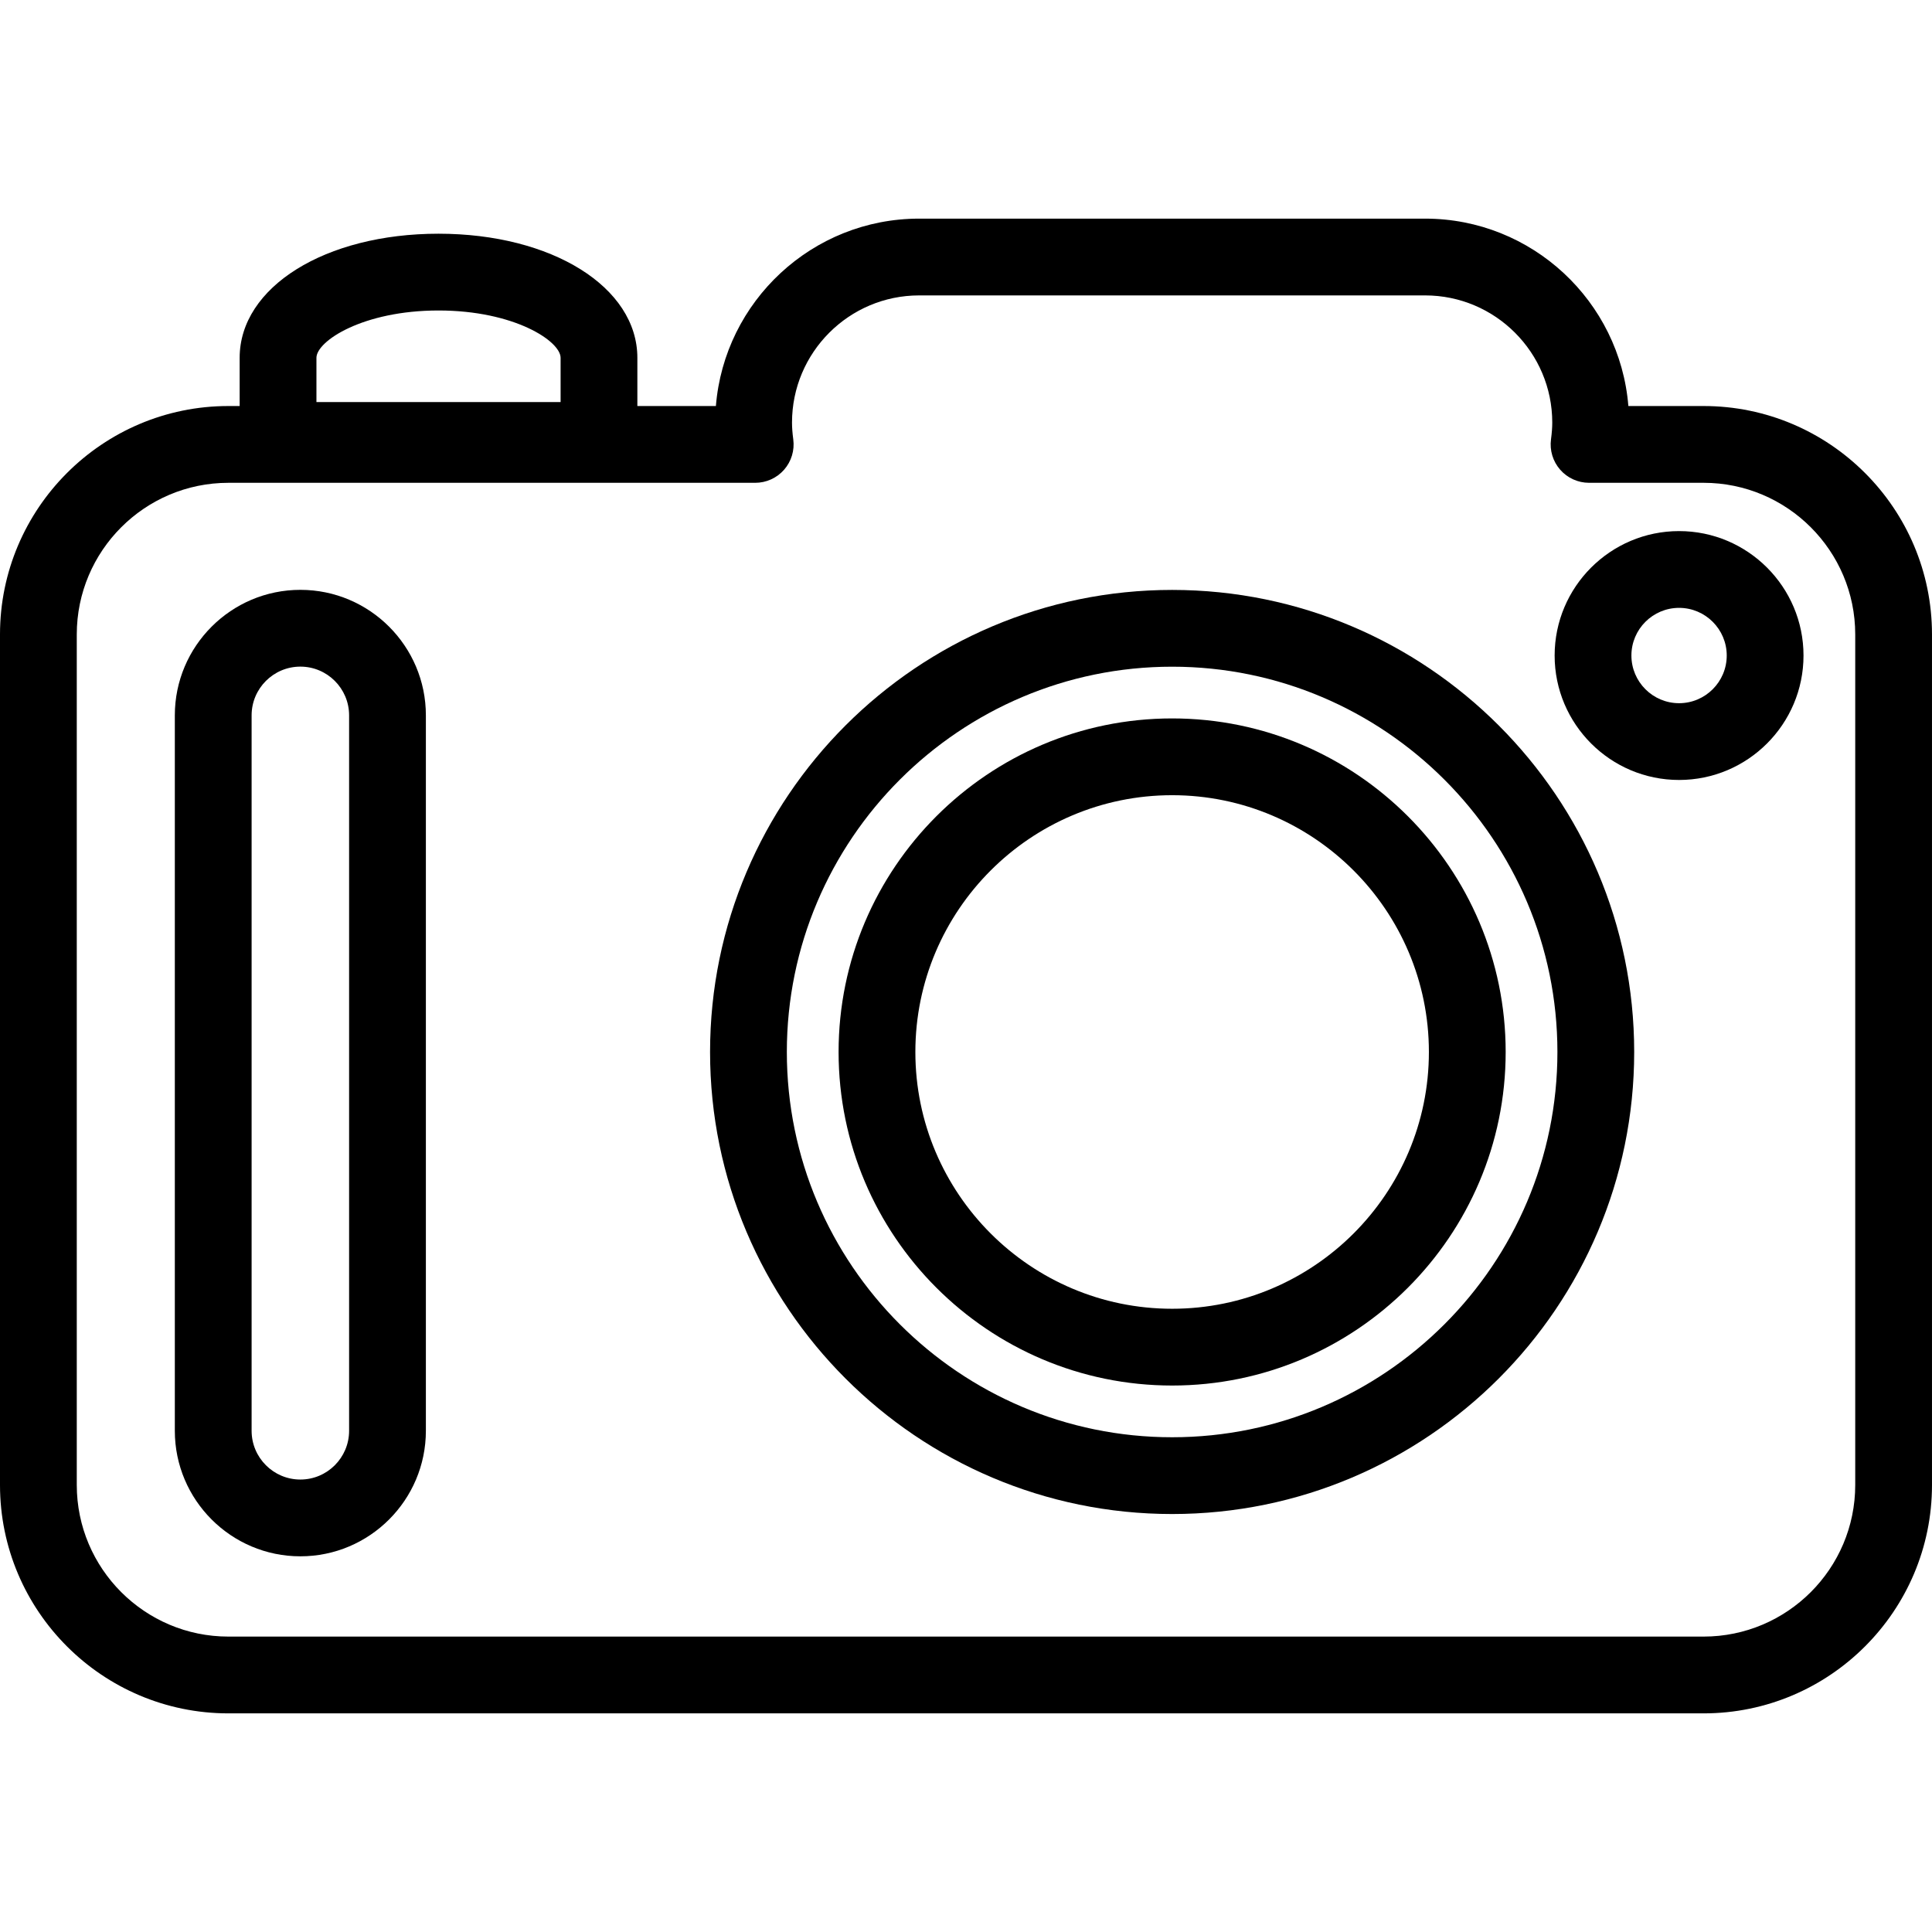
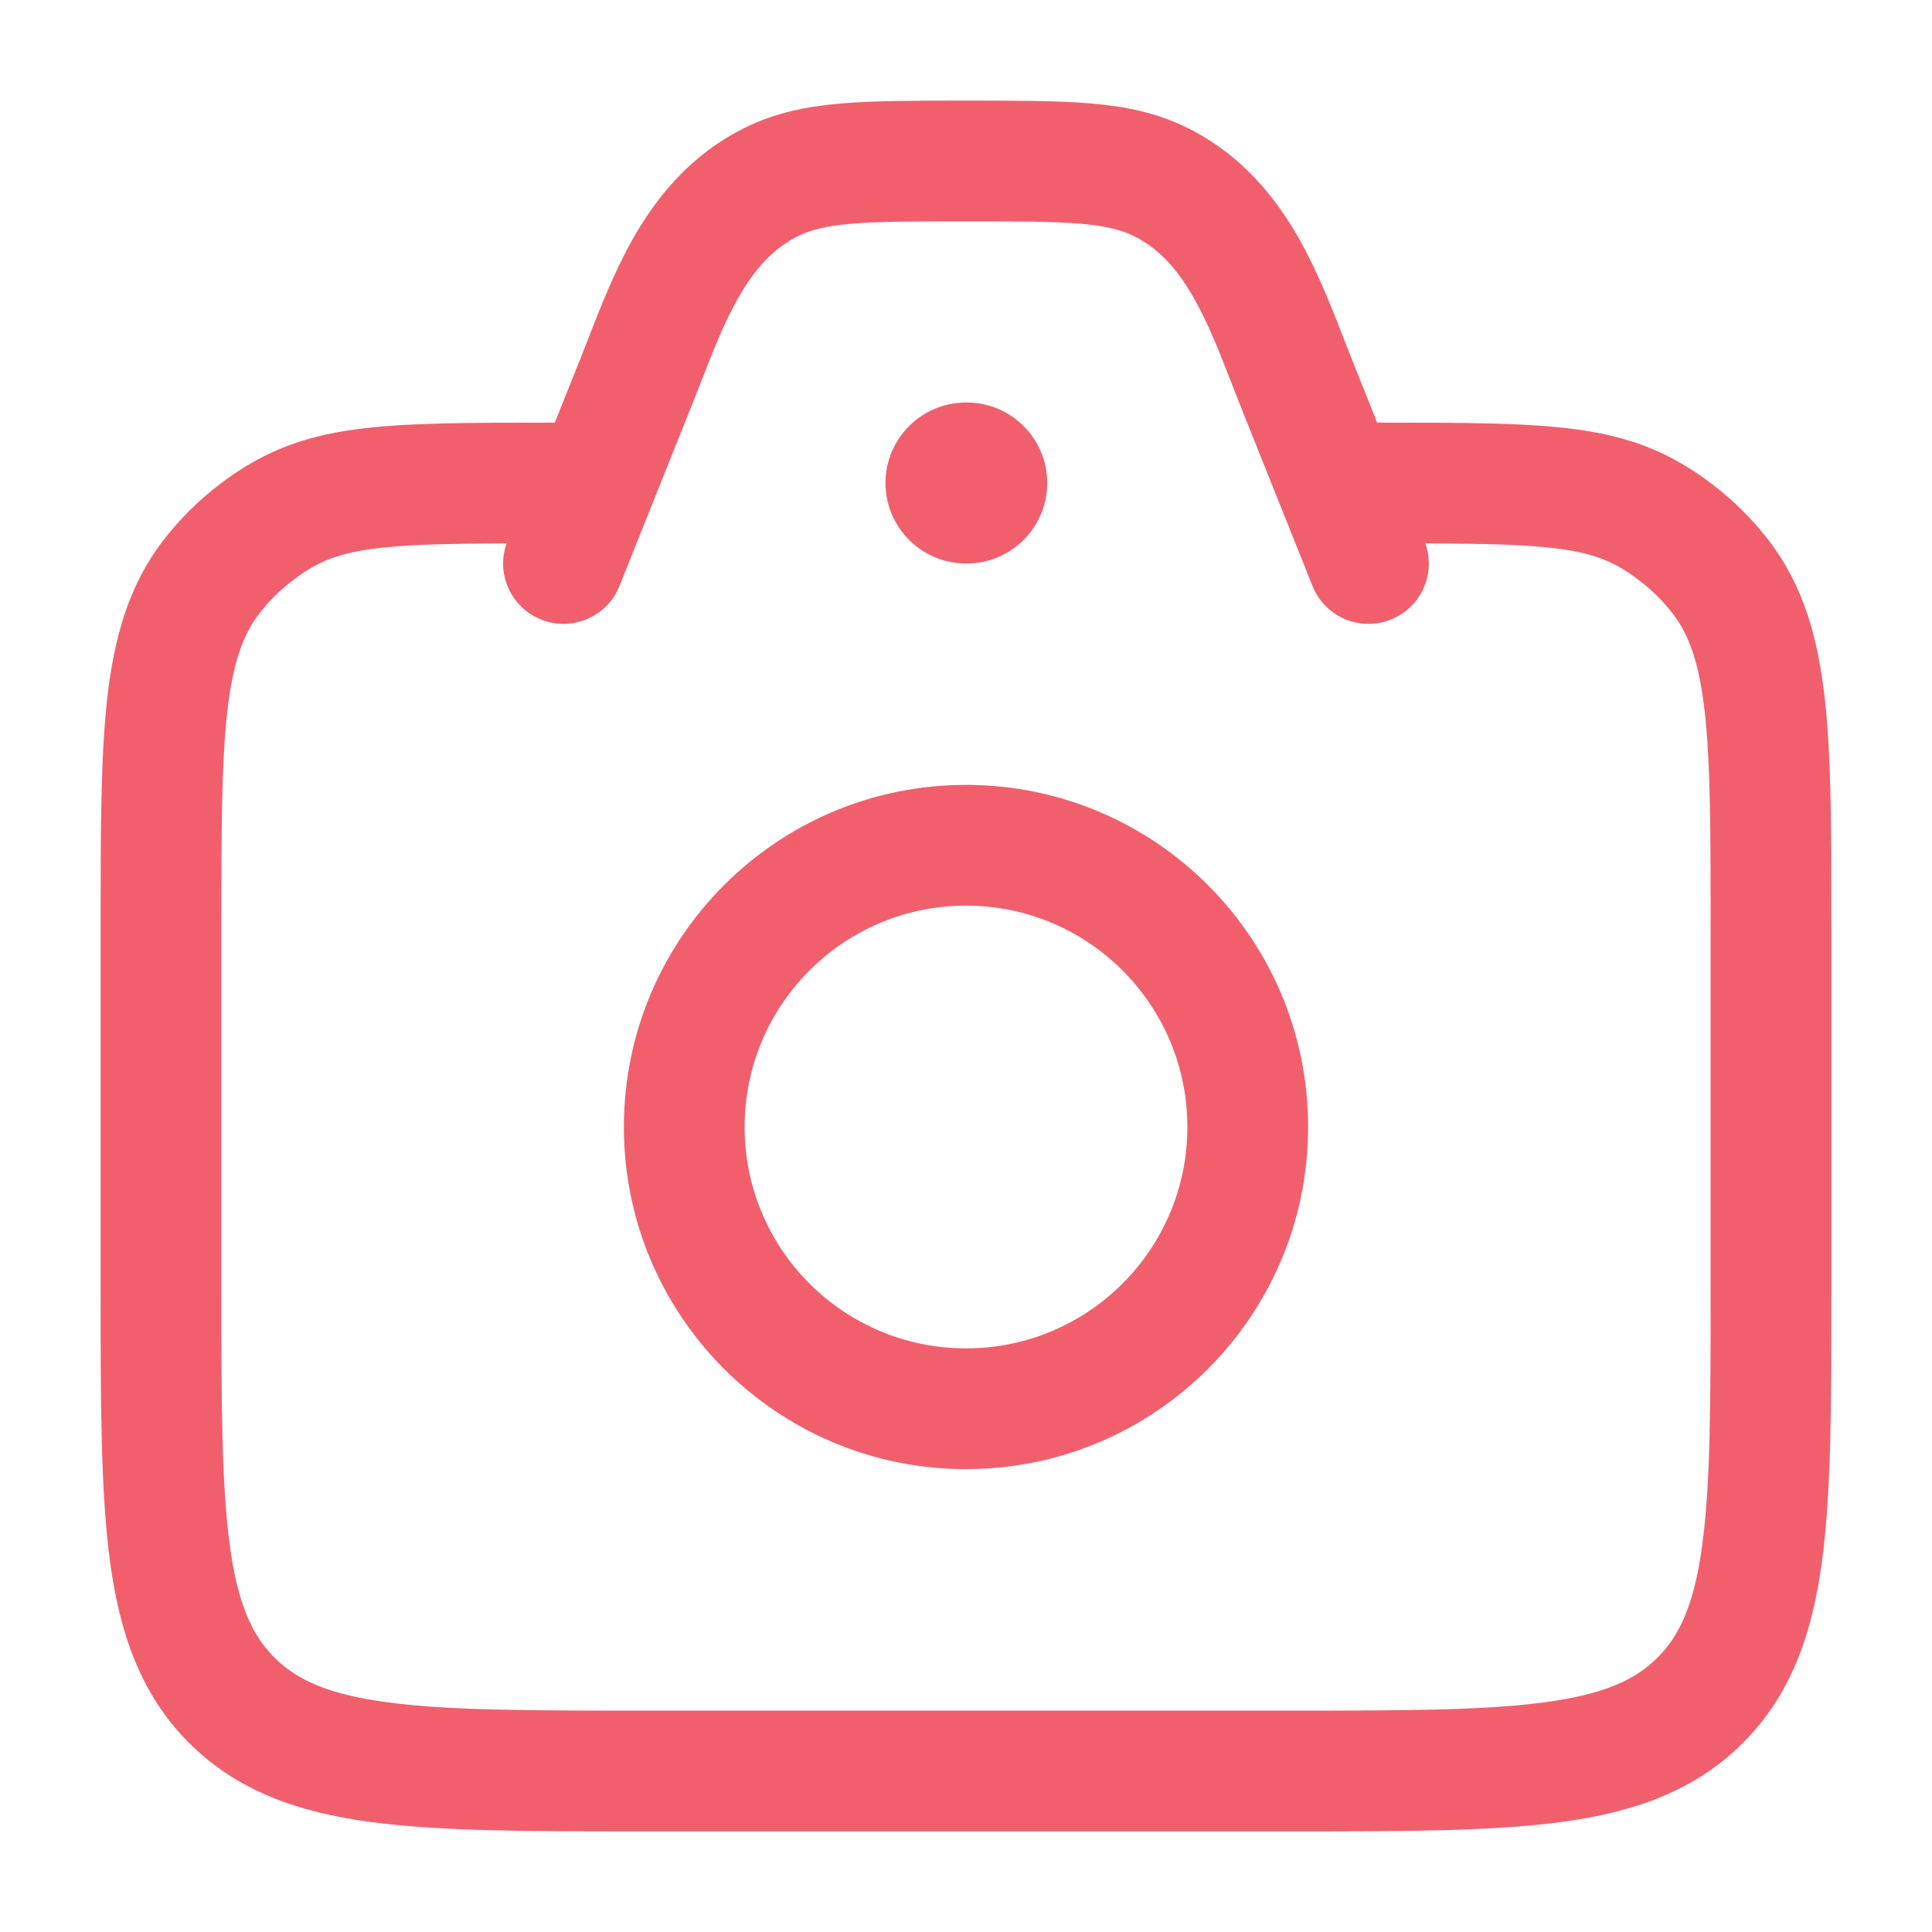
- <svg xmlns="http://www.w3.org/2000/svg" fill="#000000" height="800px" width="800px" version="1.1" id="Capa_1" viewBox="0 0 352.299 352.299" xml:space="preserve">
-   <g>
-     <g>
-       <path d="M213.738,276.082c46.459,0,84.256-37.796,84.256-84.252c0-46.461-37.797-84.258-84.256-84.258    s-84.258,37.797-84.258,84.258C129.48,238.286,167.279,276.082,213.738,276.082z M213.738,121.572    c38.74,0,70.256,31.518,70.256,70.258c0,38.736-31.516,70.252-70.256,70.252c-38.74,0-70.258-31.516-70.258-70.252    C143.48,153.09,174.998,121.572,213.738,121.572z" />
-       <path d="M310.65,74.039h-13.719c-1.541-19.1-17.574-34.172-37.063-34.172h-92.264c-19.486,0-35.521,15.072-37.061,34.172h-14.32    v-8.791c0-12.9-15.59-22.631-36.262-22.631s-36.26,9.73-36.26,22.631v8.791h-2.055C18.684,74.039,0,92.723,0,115.688v155.096    c0,22.965,18.684,41.648,41.648,41.648H310.65c22.965,0,41.648-18.684,41.648-41.648V115.688    C352.299,92.723,333.615,74.039,310.65,74.039z M14,115.688c0-15.245,12.402-27.648,27.648-27.648h96.066    c2.018,0,3.936-0.869,5.266-2.387c1.328-1.518,1.939-3.535,1.672-5.535c-0.156-1.181-0.229-2.152-0.229-3.063    c0-12.785,10.398-23.188,23.182-23.188h92.264c12.783,0,23.184,10.402,23.184,23.188c0,0.902-0.074,1.877-0.23,3.067    c-0.266,1.999,0.346,4.015,1.676,5.532c1.328,1.516,3.246,2.385,5.264,2.385h20.889c15.246,0,27.648,12.403,27.648,27.648v155.096    c0,15.246-12.402,27.648-27.648,27.648H41.648C26.402,298.432,14,286.029,14,270.783V115.688z M57.703,65.248    c0-3.043,8.451-8.631,22.26-8.631c13.811,0,22.262,5.588,22.262,8.631v8.063H57.703V65.248z" />
-       <path d="M54.771,283.793c12.621,0,22.887-10.268,22.887-22.89V130.445c0-12.62-10.266-22.887-22.887-22.887    s-22.891,10.267-22.891,22.887v130.458C31.881,273.525,42.15,283.793,54.771,283.793z M45.881,130.445    c0-4.9,3.988-8.887,8.891-8.887c4.9,0,8.887,3.986,8.887,8.887v130.458c0,4.901-3.986,8.89-8.887,8.89    c-4.902,0-8.891-3.988-8.891-8.89V130.445z" />
-       <path d="M213.738,252.651c33.537,0,60.82-27.284,60.82-60.821c0-33.541-27.283-60.826-60.82-60.826s-60.822,27.285-60.822,60.826    C152.916,225.367,180.201,252.651,213.738,252.651z M213.738,145.004c25.816,0,46.82,21.006,46.82,46.826    c0,25.816-21.004,46.821-46.82,46.821c-25.818,0-46.822-21.005-46.822-46.821C166.916,166.01,187.92,145.004,213.738,145.004z" />
-       <path d="M306.178,142.227c12.512,0,22.691-10.179,22.691-22.692c0-12.512-10.18-22.691-22.691-22.691    c-12.512,0-22.691,10.18-22.691,22.691C283.486,132.049,293.666,142.227,306.178,142.227z M306.178,110.844    c4.793,0,8.691,3.899,8.691,8.691c0,4.793-3.898,8.692-8.691,8.692c-4.793,0-8.691-3.899-8.691-8.692    C297.486,114.742,301.385,110.844,306.178,110.844z" />
-     </g>
-   </g>
-   <g>
- </g>
-   <g>
- </g>
-   <g>
- </g>
-   <g>
- </g>
-   <g>
- </g>
-   <g>
- </g>
-   <g>
- </g>
-   <g>
- </g>
-   <g>
- </g>
-   <g>
- </g>
-   <g>
- </g>
-   <g>
- </g>
-   <g>
- </g>
-   <g>
- </g>
-   <g>
- </g>
+ <svg xmlns="http://www.w3.org/2000/svg" width="24" height="24" viewBox="0 0 24 24" fill="none">
+   <path d="M12.031 1.25C12.635 1.25 13.136 1.25 13.549 1.285C13.982 1.322 14.373 1.401 14.75 1.588C15.421 1.921 15.846 2.449 16.145 2.979C16.376 3.39 16.555 3.852 16.707 4.243C16.743 4.336 16.777 4.424 16.811 4.507L17.107 5.25C18.199 5.25 18.985 5.251 19.592 5.335C20.275 5.429 20.77 5.631 21.283 6.025C21.543 6.225 21.775 6.457 21.975 6.717C22.401 7.273 22.583 7.922 22.668 8.676C22.75 9.405 22.75 10.321 22.75 11.455V16.055C22.75 17.422 22.75 18.525 22.634 19.392C22.513 20.292 22.253 21.049 21.651 21.651C21.049 22.253 20.292 22.513 19.392 22.634C18.525 22.75 17.422 22.75 16.055 22.75H7.945C6.578 22.75 5.475 22.75 4.608 22.634C3.708 22.513 2.951 22.253 2.349 21.651C1.747 21.049 1.487 20.292 1.366 19.392C1.25 18.525 1.25 17.422 1.25 16.055V11.455C1.25 10.321 1.25 9.405 1.332 8.676C1.417 7.922 1.599 7.273 2.025 6.717C2.225 6.457 2.457 6.225 2.717 6.025C3.23 5.631 3.725 5.429 4.408 5.335C5.014 5.251 5.801 5.25 6.892 5.25L7.189 4.507C7.223 4.424 7.257 4.335 7.293 4.243C7.445 3.852 7.624 3.39 7.855 2.979C8.154 2.448 8.579 1.921 9.251 1.588C9.628 1.401 10.019 1.322 10.452 1.285C10.865 1.25 11.365 1.25 11.969 1.25H12.031ZM12 2.75C11.357 2.75 10.921 2.75 10.579 2.779C10.25 2.807 10.063 2.859 9.916 2.932C9.605 3.086 9.372 3.342 9.163 3.714C8.989 4.023 8.86 4.357 8.711 4.738C8.67 4.843 8.627 4.952 8.582 5.064L7.696 7.278C7.542 7.663 7.106 7.85 6.722 7.696C6.347 7.546 6.159 7.127 6.293 6.75C5.513 6.753 5.003 6.766 4.612 6.82C4.171 6.881 3.924 6.989 3.63 7.215C3.474 7.334 3.334 7.474 3.215 7.63C3.022 7.882 2.893 8.224 2.823 8.845C2.752 9.48 2.75 10.31 2.75 11.5V16C2.75 17.435 2.752 18.436 2.854 19.191C2.952 19.925 3.132 20.314 3.409 20.591C3.686 20.868 4.075 21.048 4.809 21.146C5.564 21.248 6.565 21.25 8 21.25H16C17.435 21.25 18.436 21.248 19.191 21.146C19.925 21.048 20.314 20.868 20.591 20.591C20.868 20.314 21.048 19.925 21.146 19.191C21.248 18.436 21.25 17.435 21.25 16V11.5C21.25 10.31 21.248 9.48 21.177 8.845C21.107 8.224 20.978 7.882 20.785 7.63C20.666 7.474 20.526 7.334 20.37 7.215C20.076 6.989 19.829 6.881 19.388 6.82C18.996 6.766 18.486 6.753 17.706 6.75C17.84 7.128 17.654 7.546 17.278 7.696C16.894 7.85 16.457 7.663 16.304 7.278L15.418 5.064C15.373 4.952 15.331 4.843 15.29 4.738C15.142 4.357 15.011 4.023 14.837 3.714C14.628 3.342 14.395 3.085 14.084 2.932C13.937 2.859 13.75 2.807 13.421 2.779C13.079 2.75 12.643 2.75 12 2.75ZM12 9.75C14.347 9.75 16.25 11.653 16.25 14C16.25 16.347 14.347 18.25 12 18.25C9.653 18.25 7.75 16.347 7.75 14C7.75 11.653 9.653 9.75 12 9.75ZM12 11.25C10.481 11.25 9.25 12.481 9.25 14C9.25 15.519 10.481 16.75 12 16.75C13.519 16.75 14.75 15.519 14.75 14C14.75 12.481 13.519 11.25 12 11.25ZM12.009 5C12.561 5 13.009 5.448 13.009 6C13.009 6.552 12.561 7 12.009 7H12C11.448 7 11 6.552 11 6C11 5.448 11.448 5 12 5H12.009Z" fill="#f15f6d" />
</svg>
